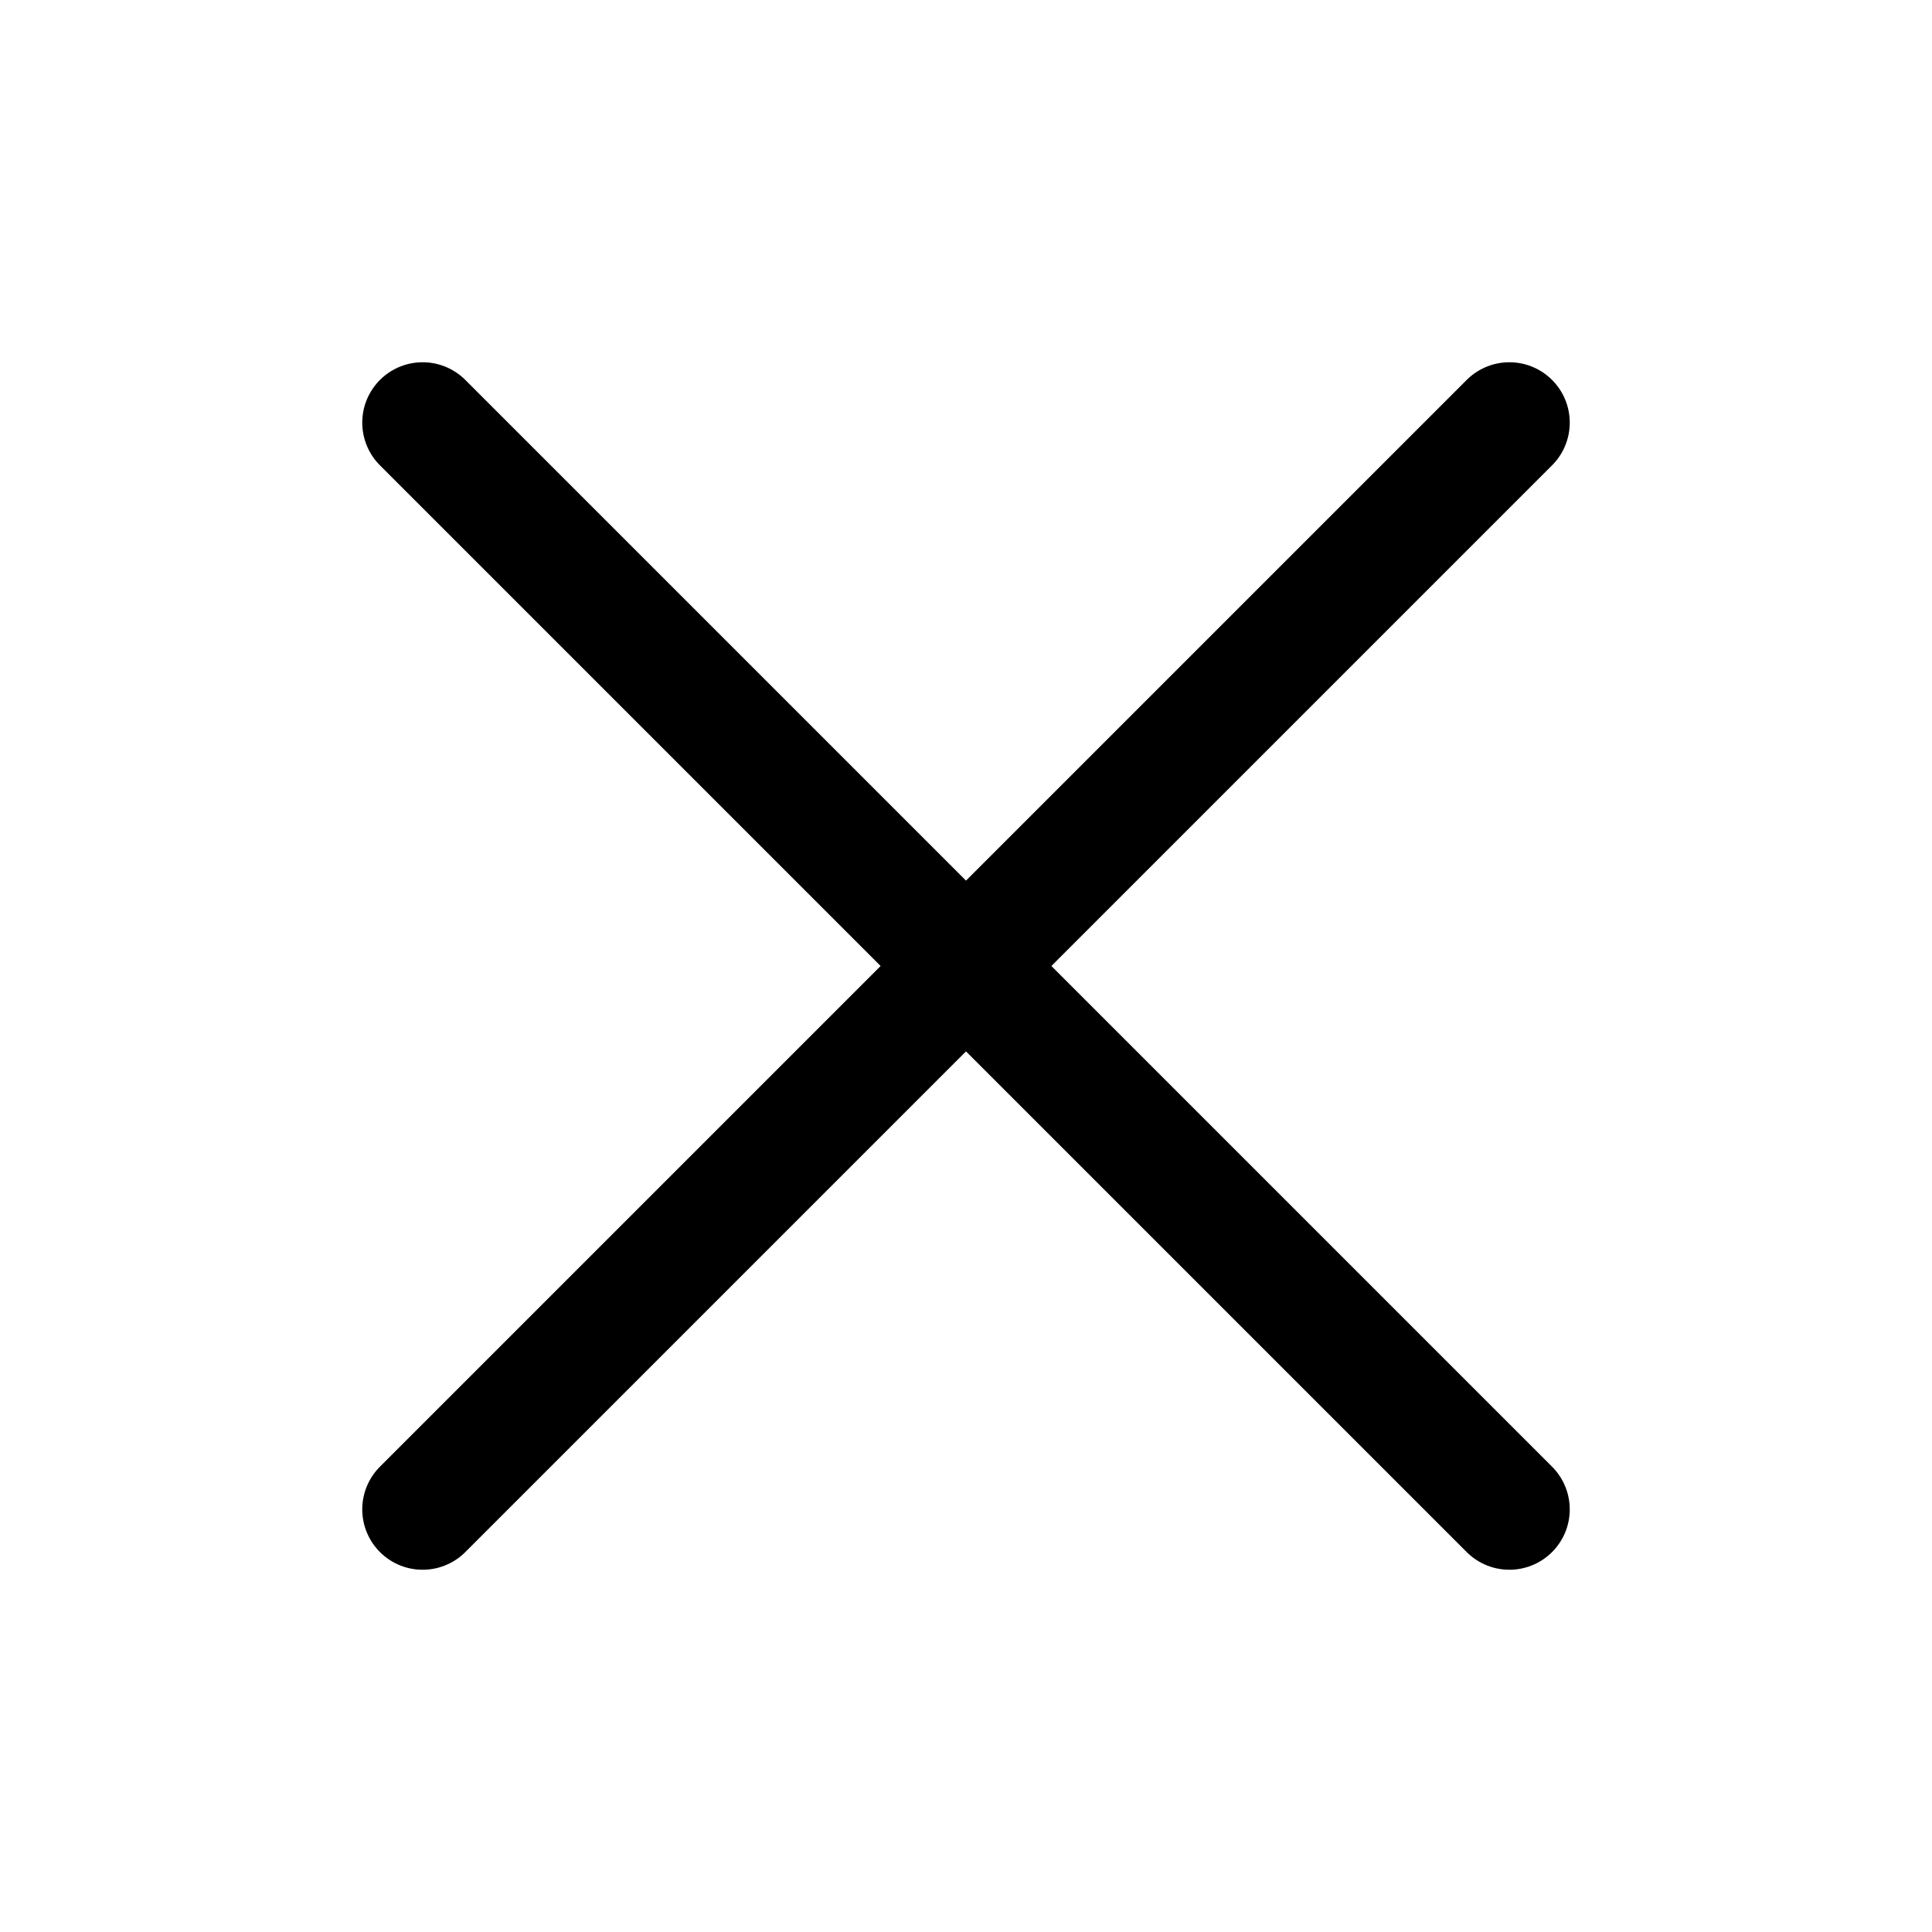
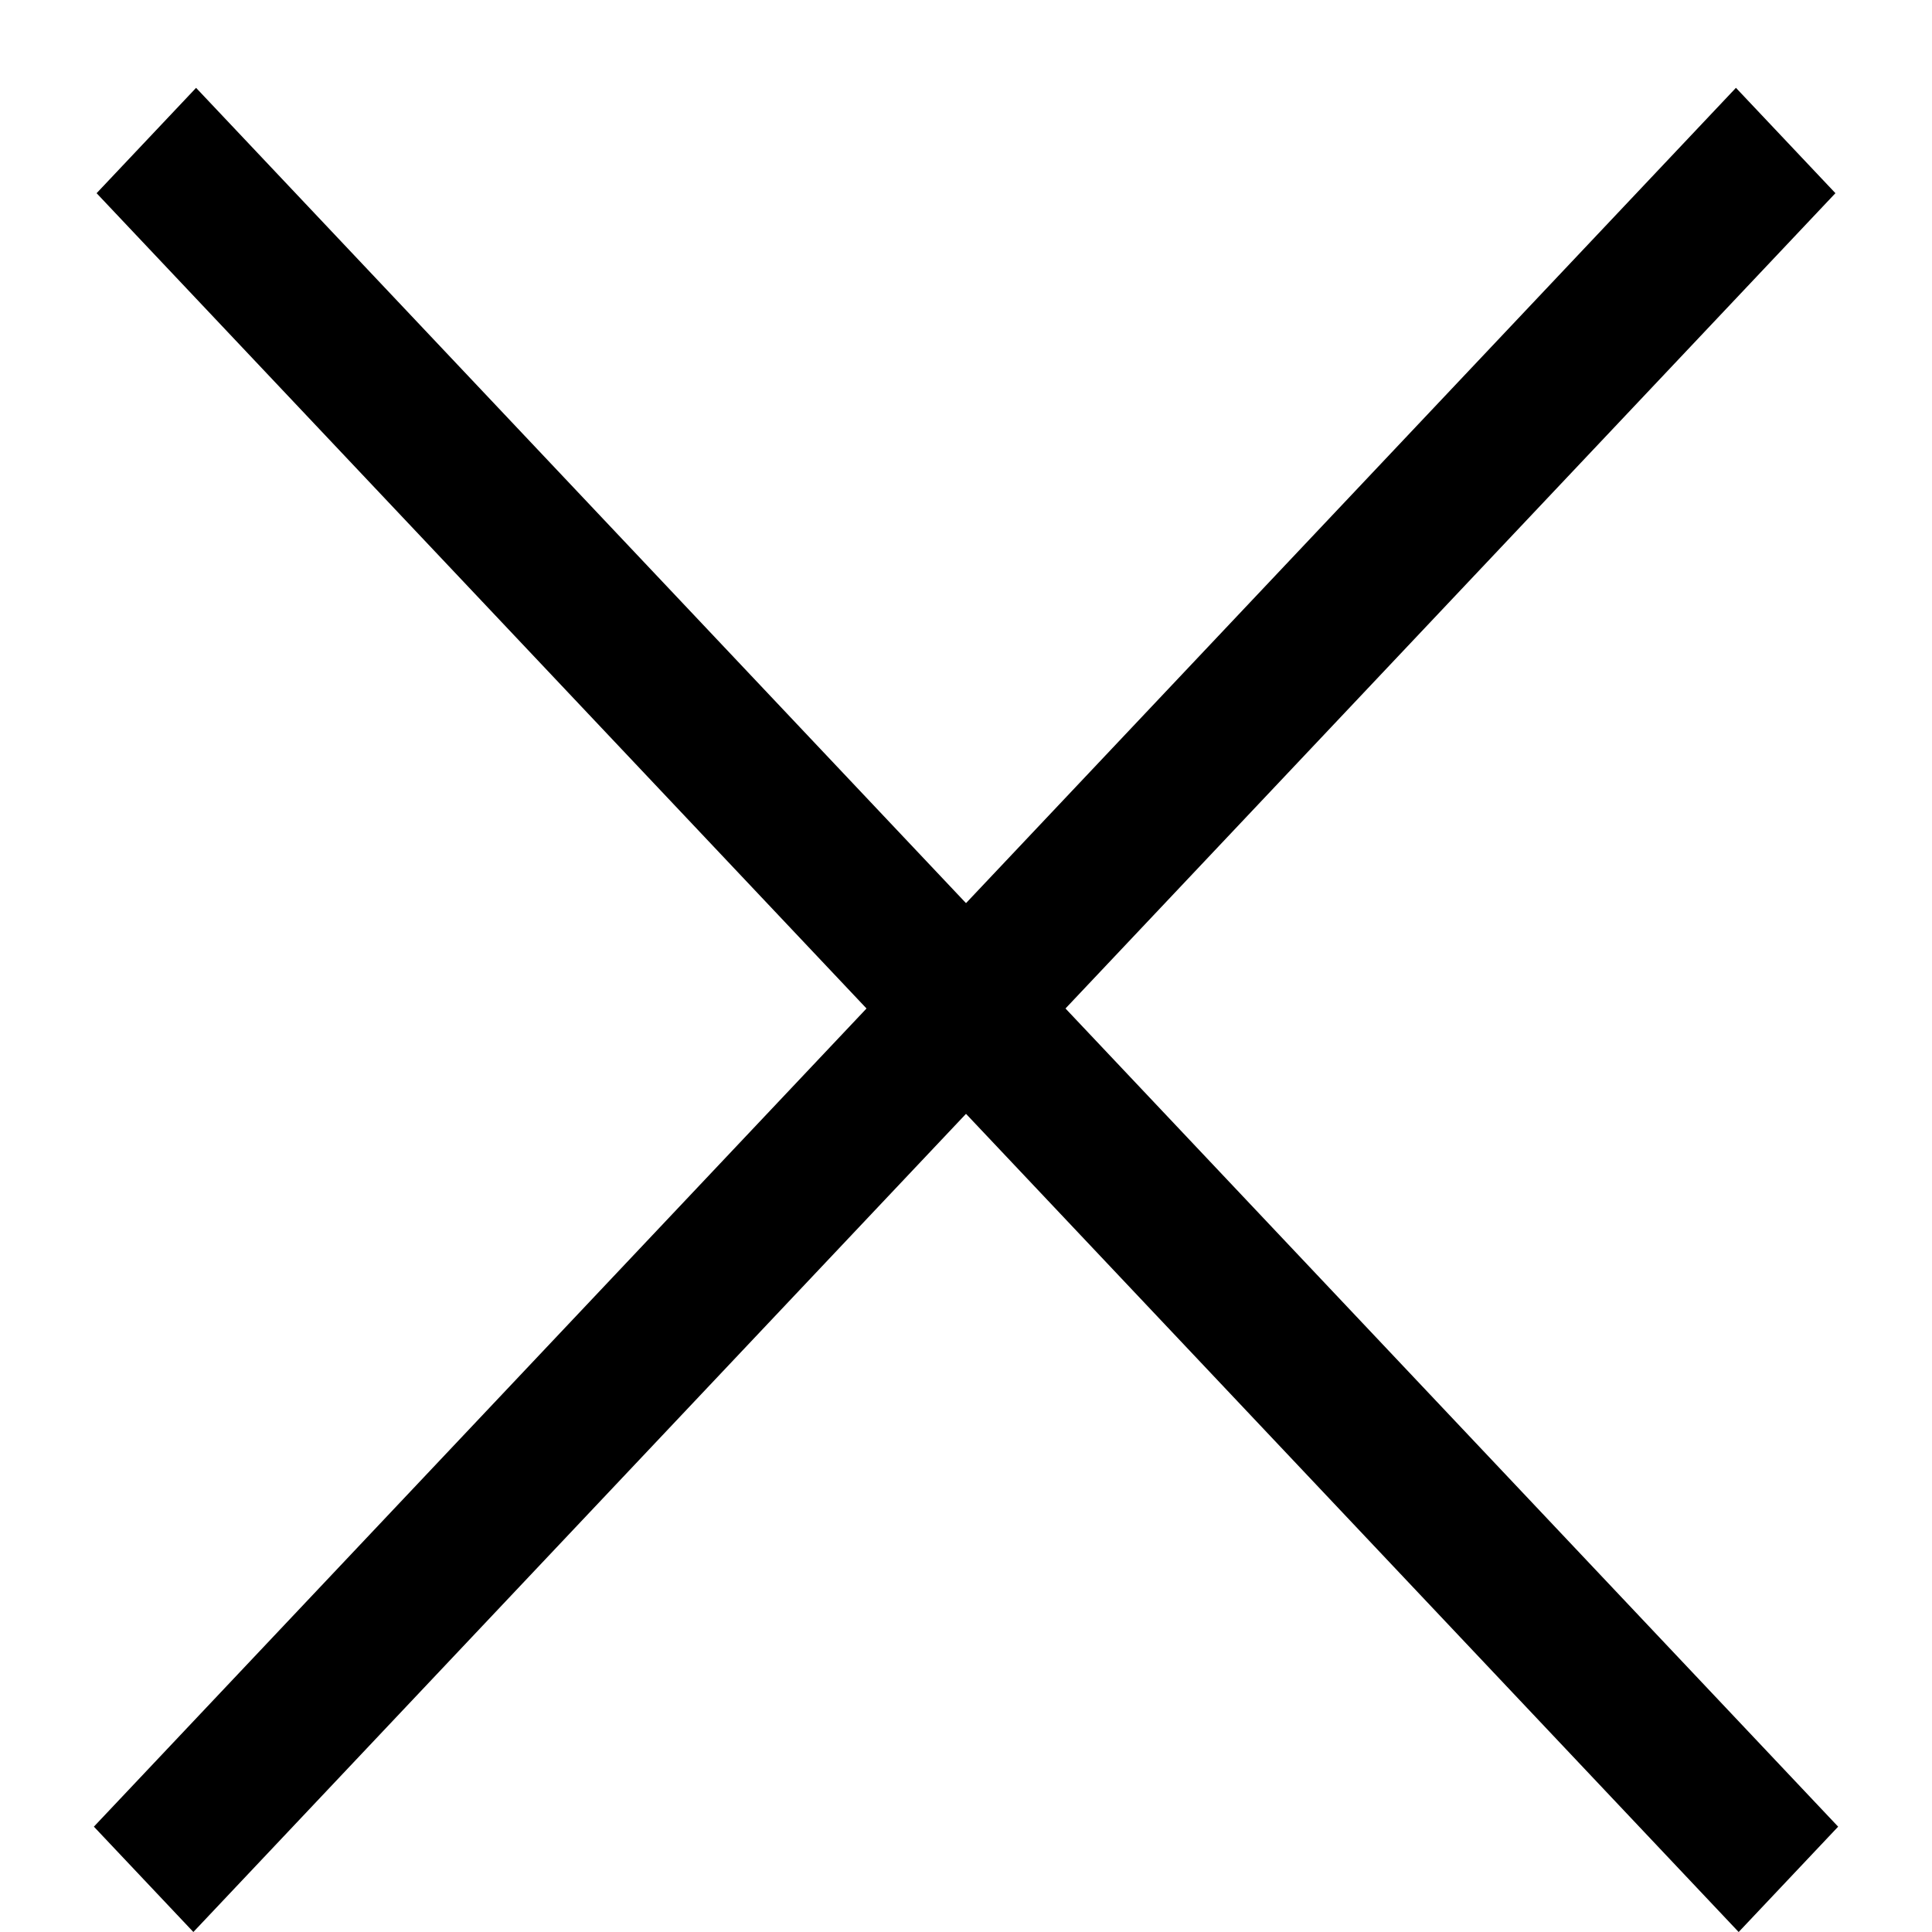
- <svg xmlns="http://www.w3.org/2000/svg" viewBox="0 0 32 32">
-   <defs>
-     <style>.cls-1{fill:none;stroke:#000;stroke-linecap:round;stroke-linejoin:round;stroke-width:2px;}</style>
-   </defs>
-   <g id="cross">
-     <line class="cls-1" x1="7" x2="25" y1="7" y2="25" />
-     <line class="cls-1" x1="7" x2="25" y1="25" y2="7" />
-   </g>
+ <svg xmlns="http://www.w3.org/2000/svg" width="20" height="20" viewBox="0 0 20 20" fill="none">
+   <line y1="-0.75" x2="24.758" y2="-0.75" transform="matrix(0.686589 -0.727046 0.686589 0.727046 2.00171 20)" stroke="black" stroke-width="1.5" />
+   <line y1="-0.75" x2="24.758" y2="-0.75" transform="matrix(0.686589 0.727046 -0.686589 0.727046 1 2)" stroke="black" stroke-width="1.5" />
</svg>
